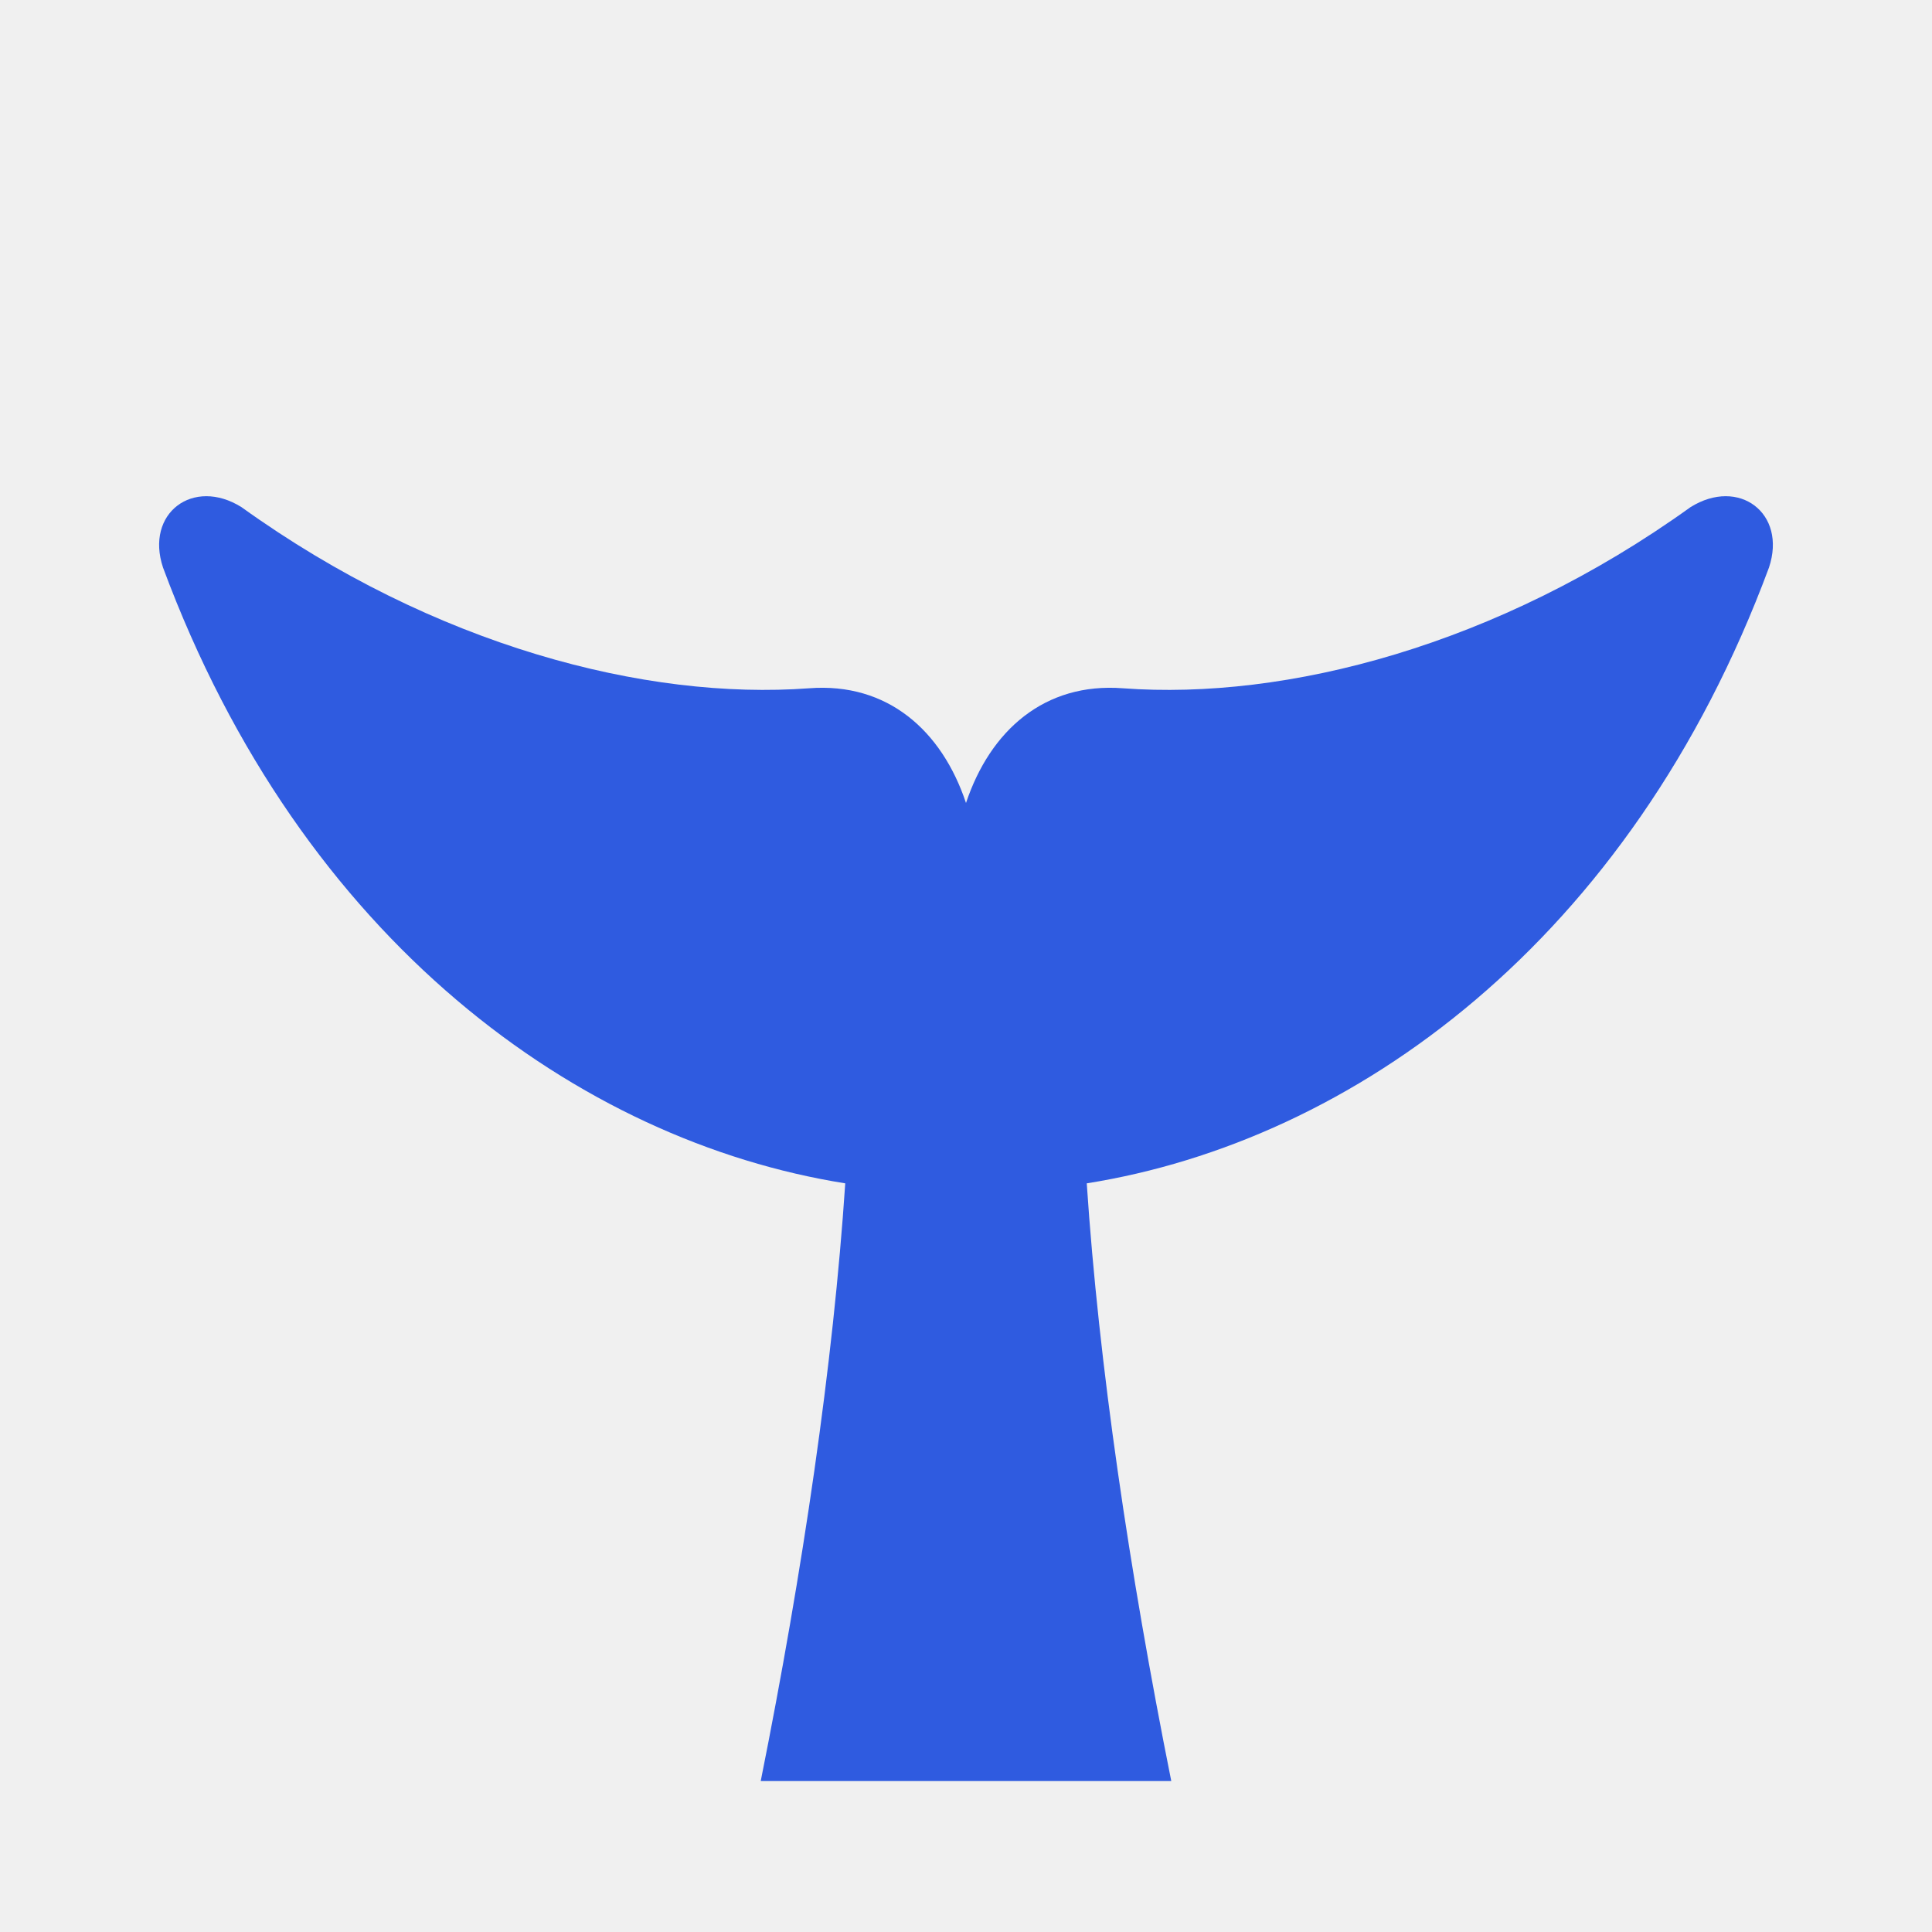
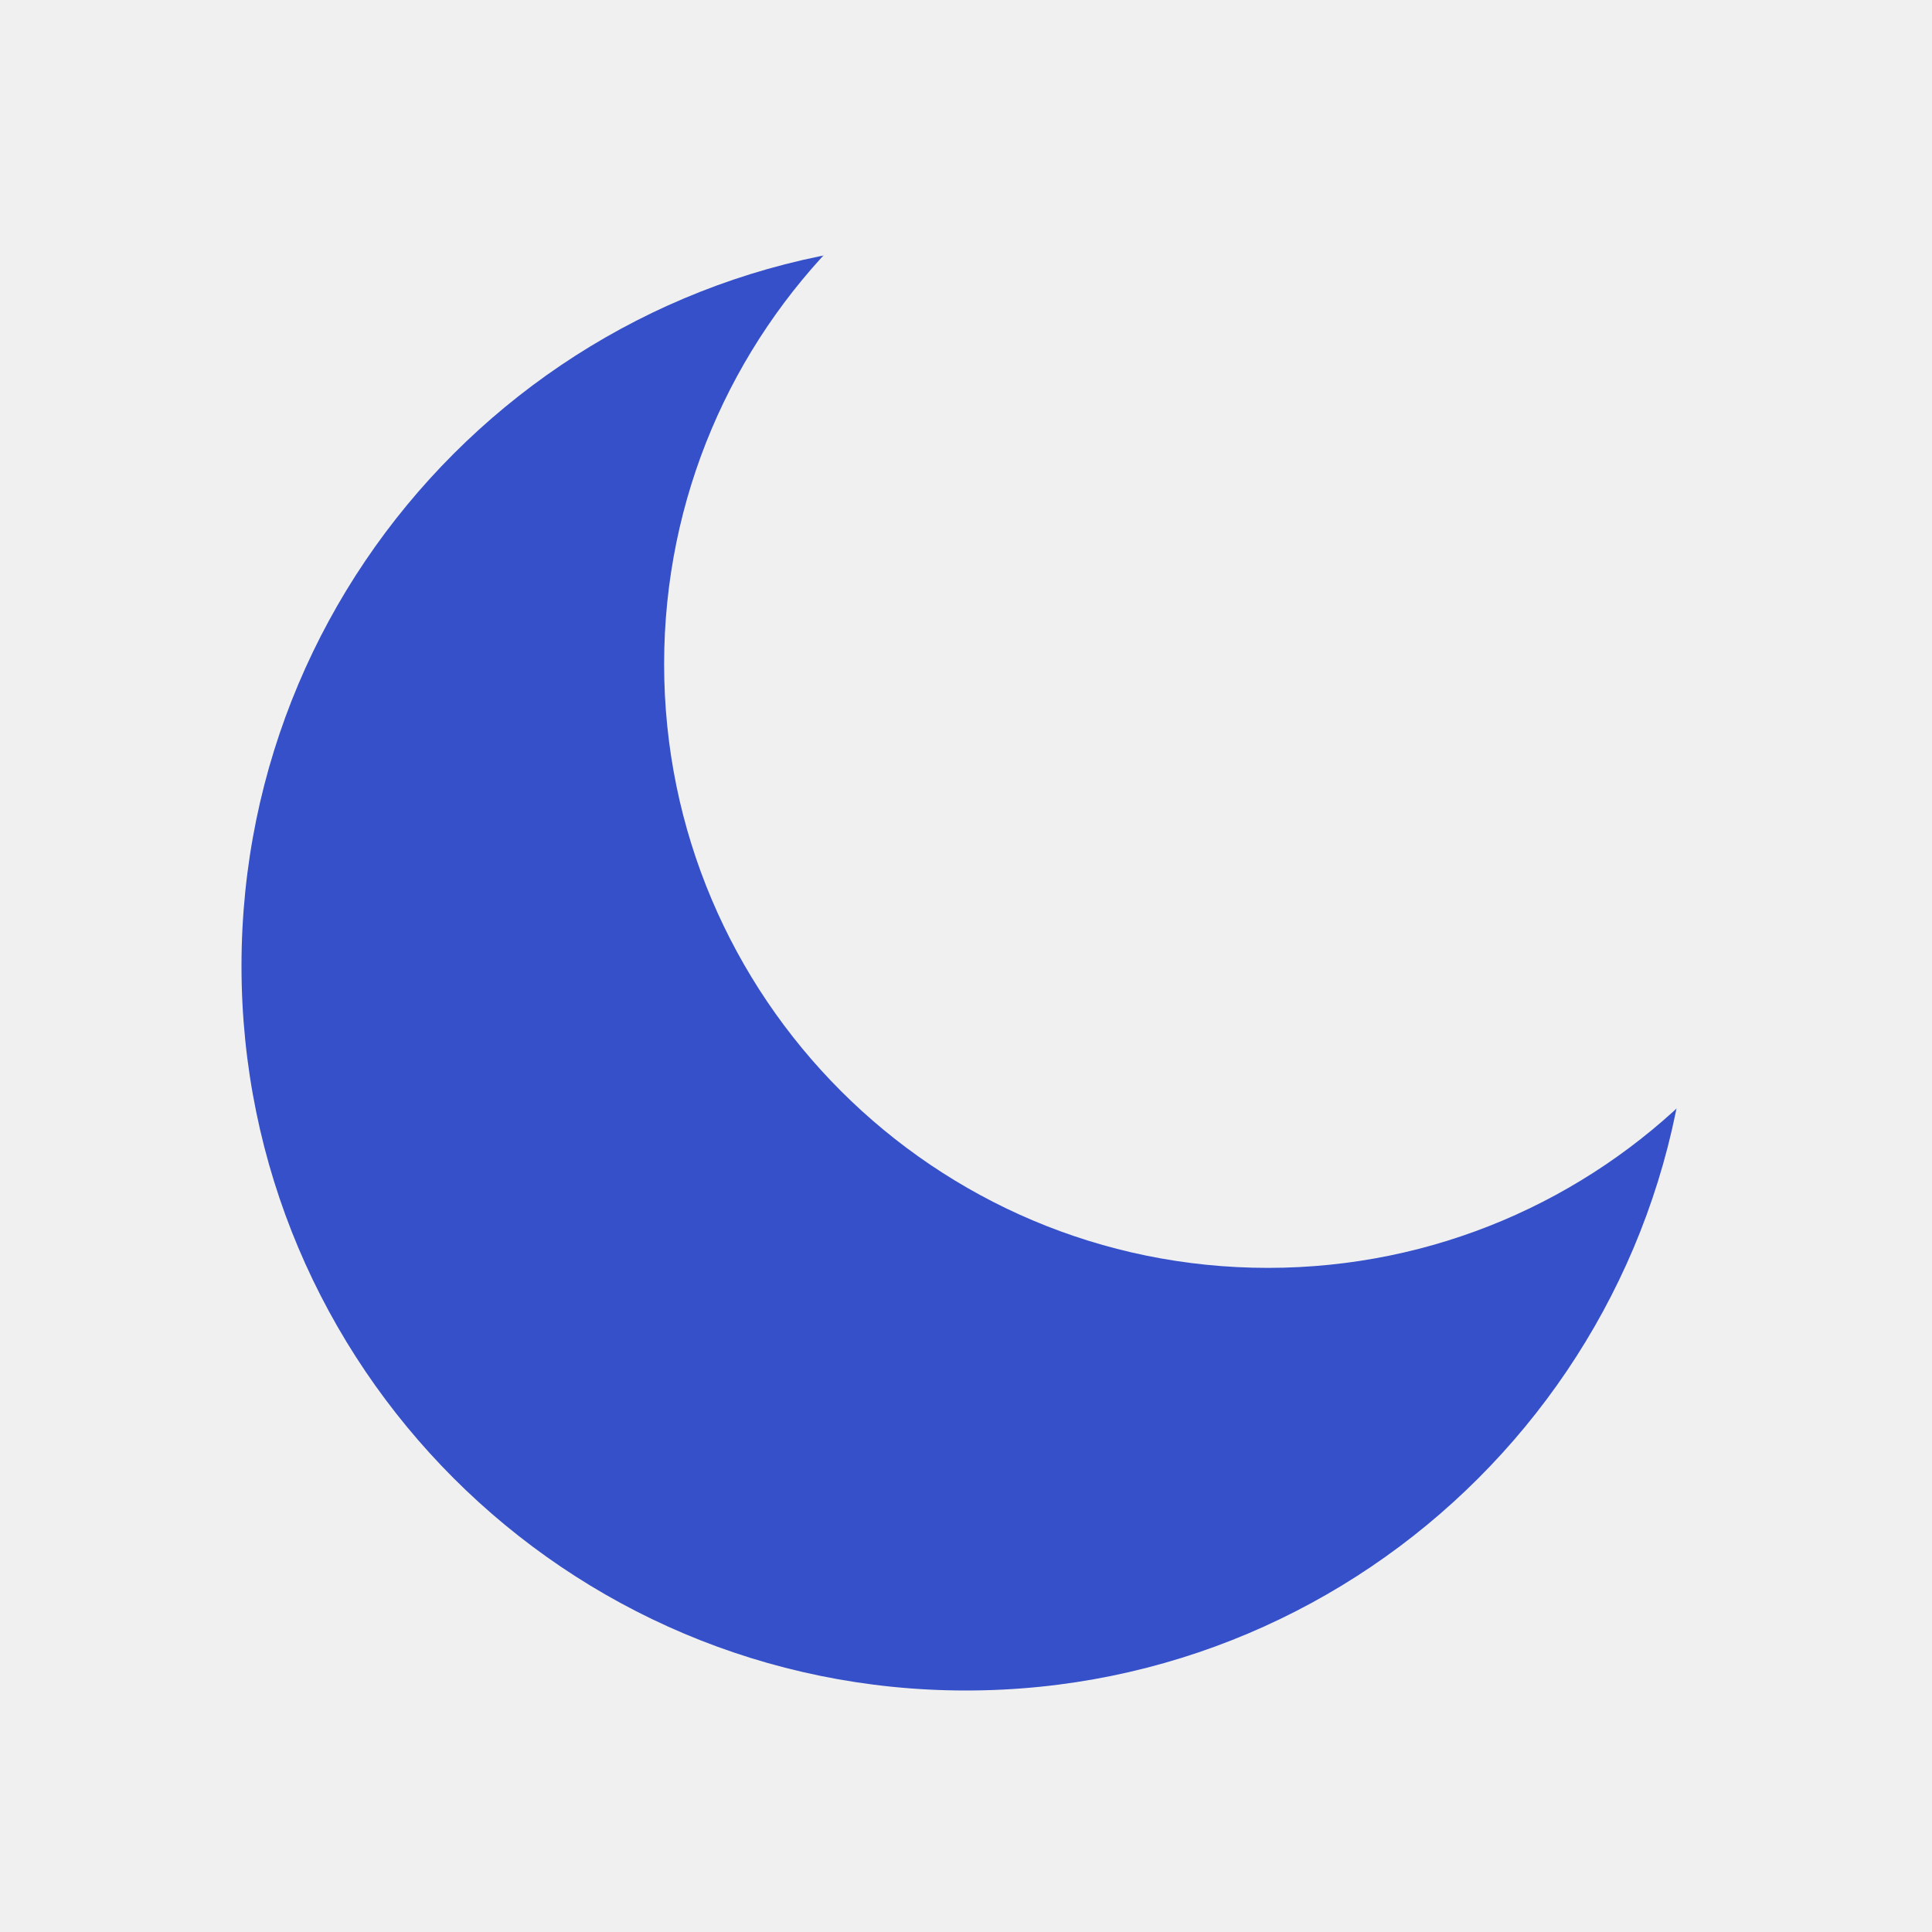
<svg xmlns="http://www.w3.org/2000/svg" viewBox="0 0 32 32">
-   <path fill="#2f5be0" d="M12.6 29.5C13.3 26 13.8 22.6 14 19.6C9.6 18.9 5 15.6 2.7 9.4C2.4 8.5 3.2 7.9 4 8.4C7.2 10.7 10.7 11.6 13.4 11.4C14.7 11.3 15.6 12.1 16 13.3C16.4 12.1 17.3 11.3 18.6 11.4C21.3 11.6 24.8 10.7 28 8.4C28.8 7.9 29.6 8.5 29.3 9.4C27 15.6 22.4 18.9 18 19.6C18.2 22.6 18.7 26 19.4 29.5Z" />
+   <defs>
+     <mask id="m">
+       <rect width="32" height="32" fill="#fff" />
+       <circle cx="21" cy="11" r="10" fill="#000" />
+     </mask>
+   </defs>
+   <circle cx="16" cy="16" r="12" fill="#3550c8" mask="url(#m)" />
</svg>
